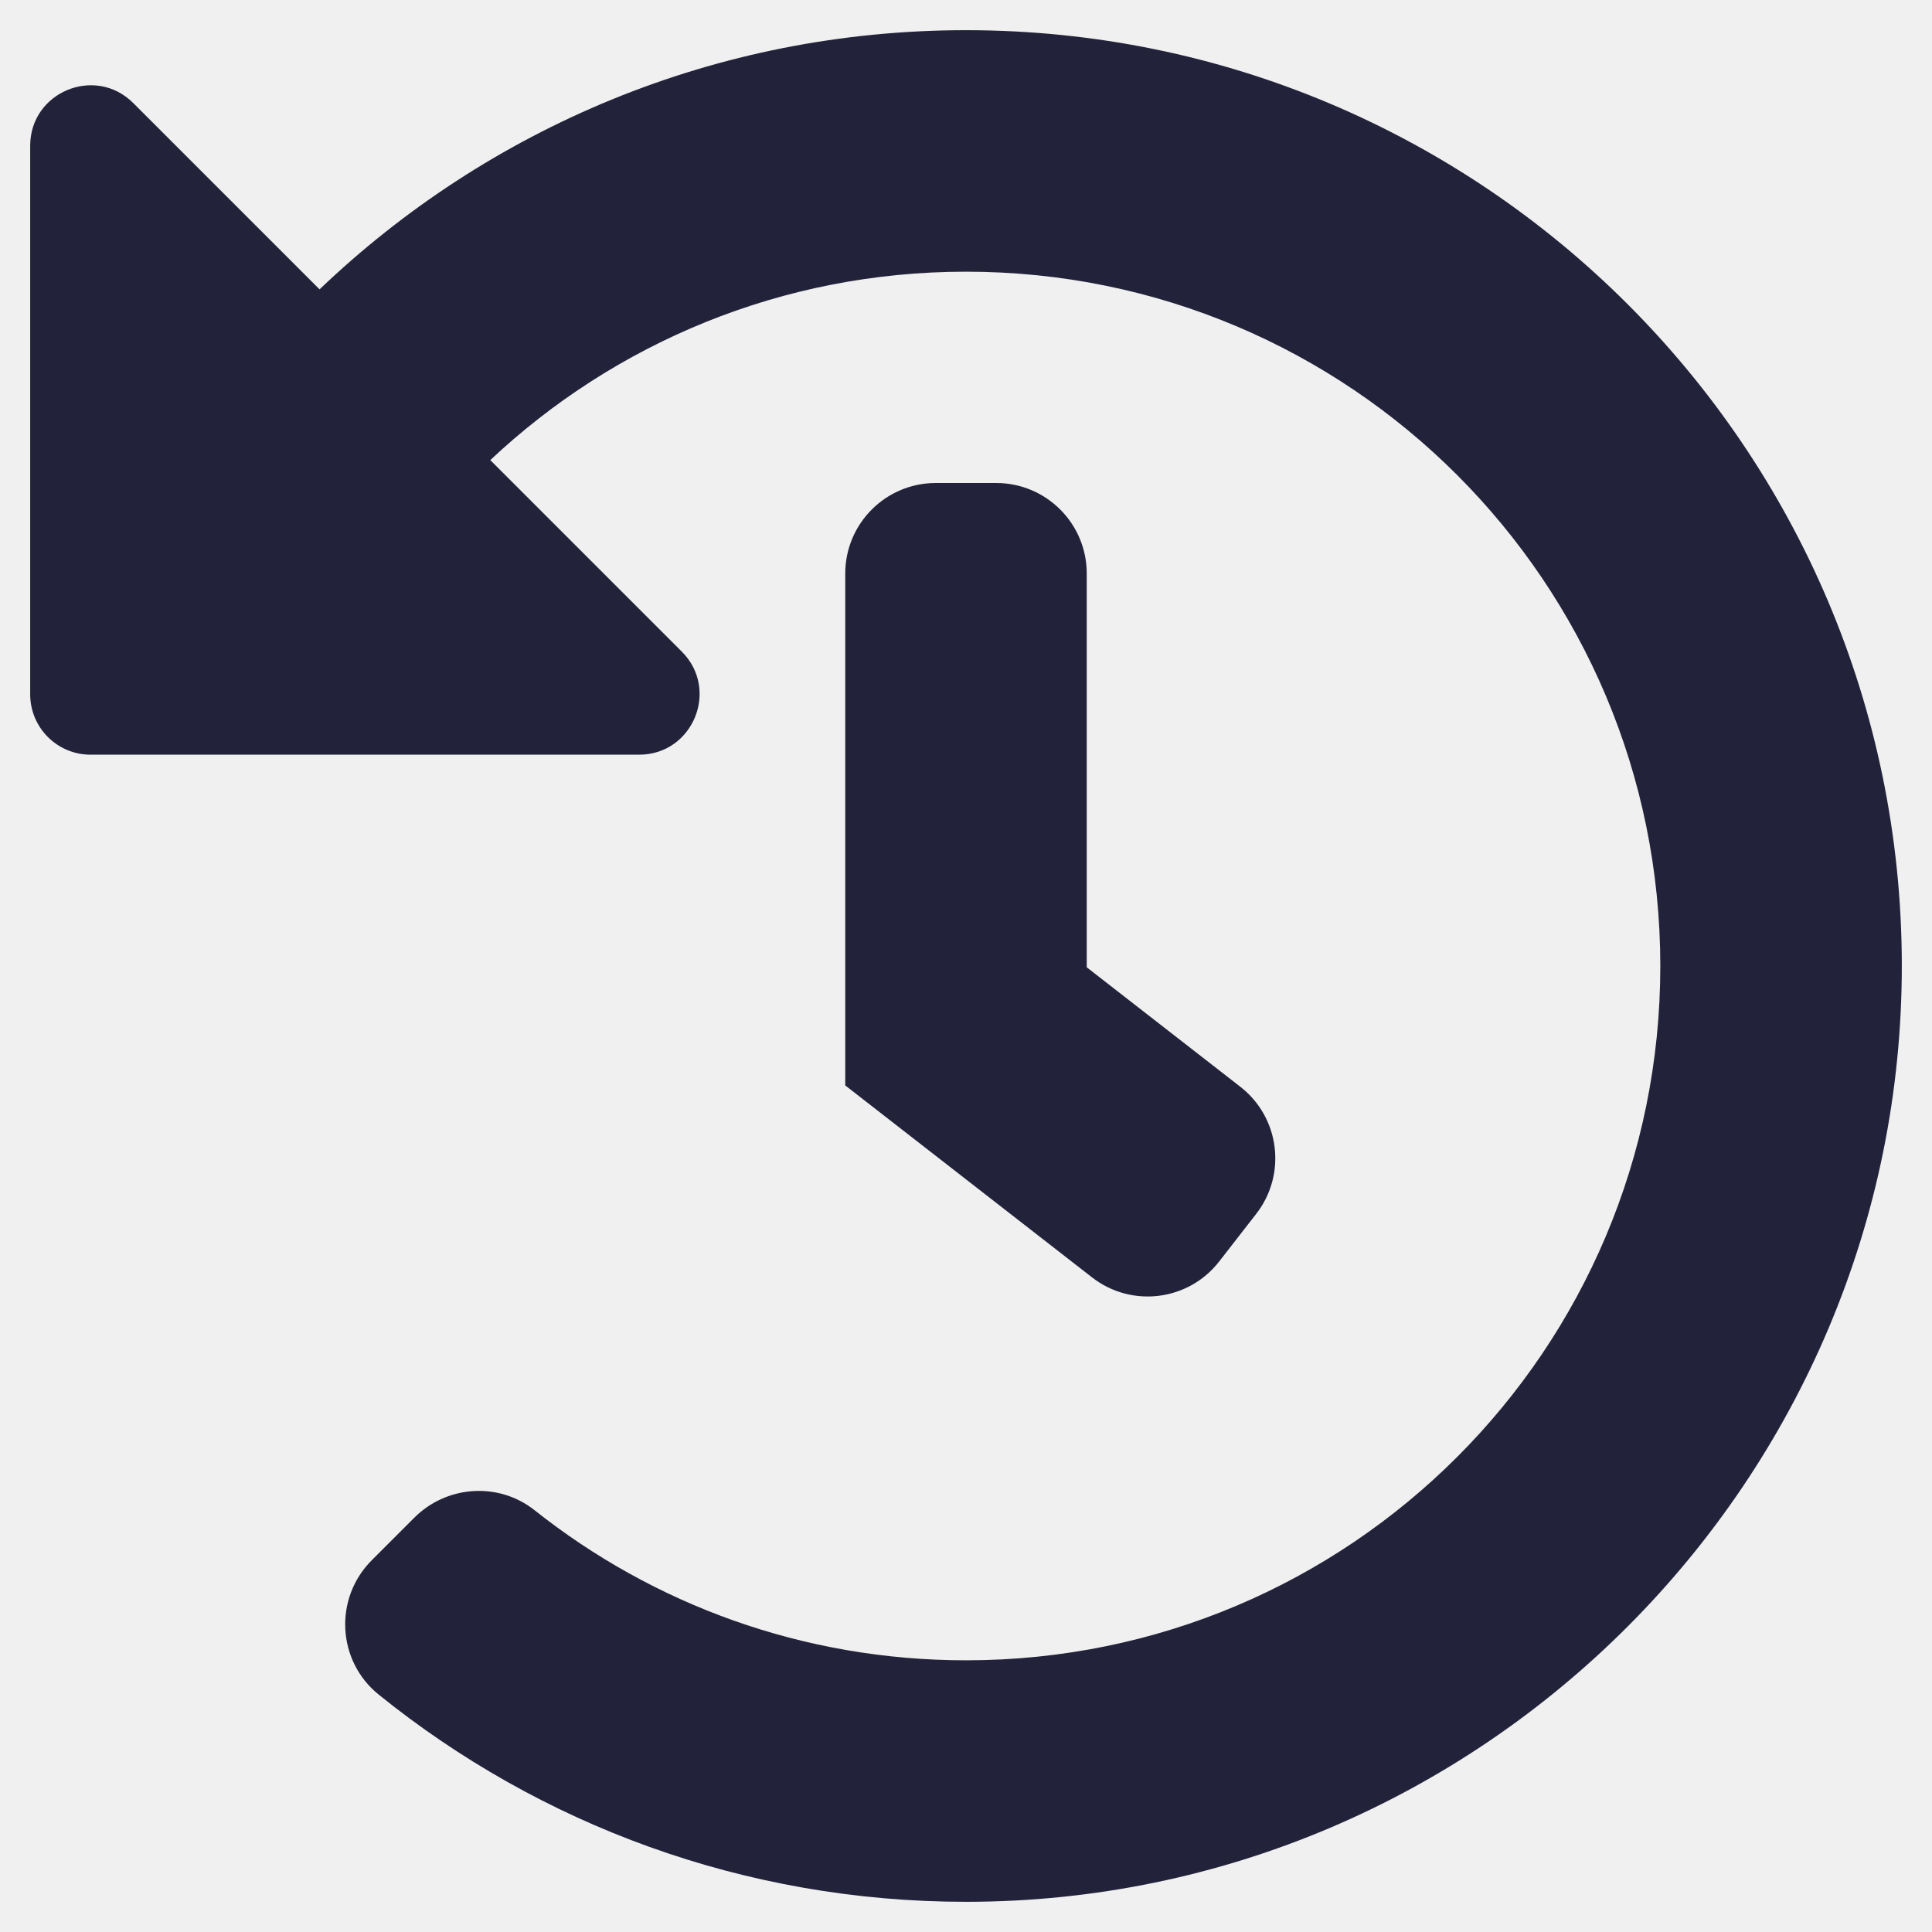
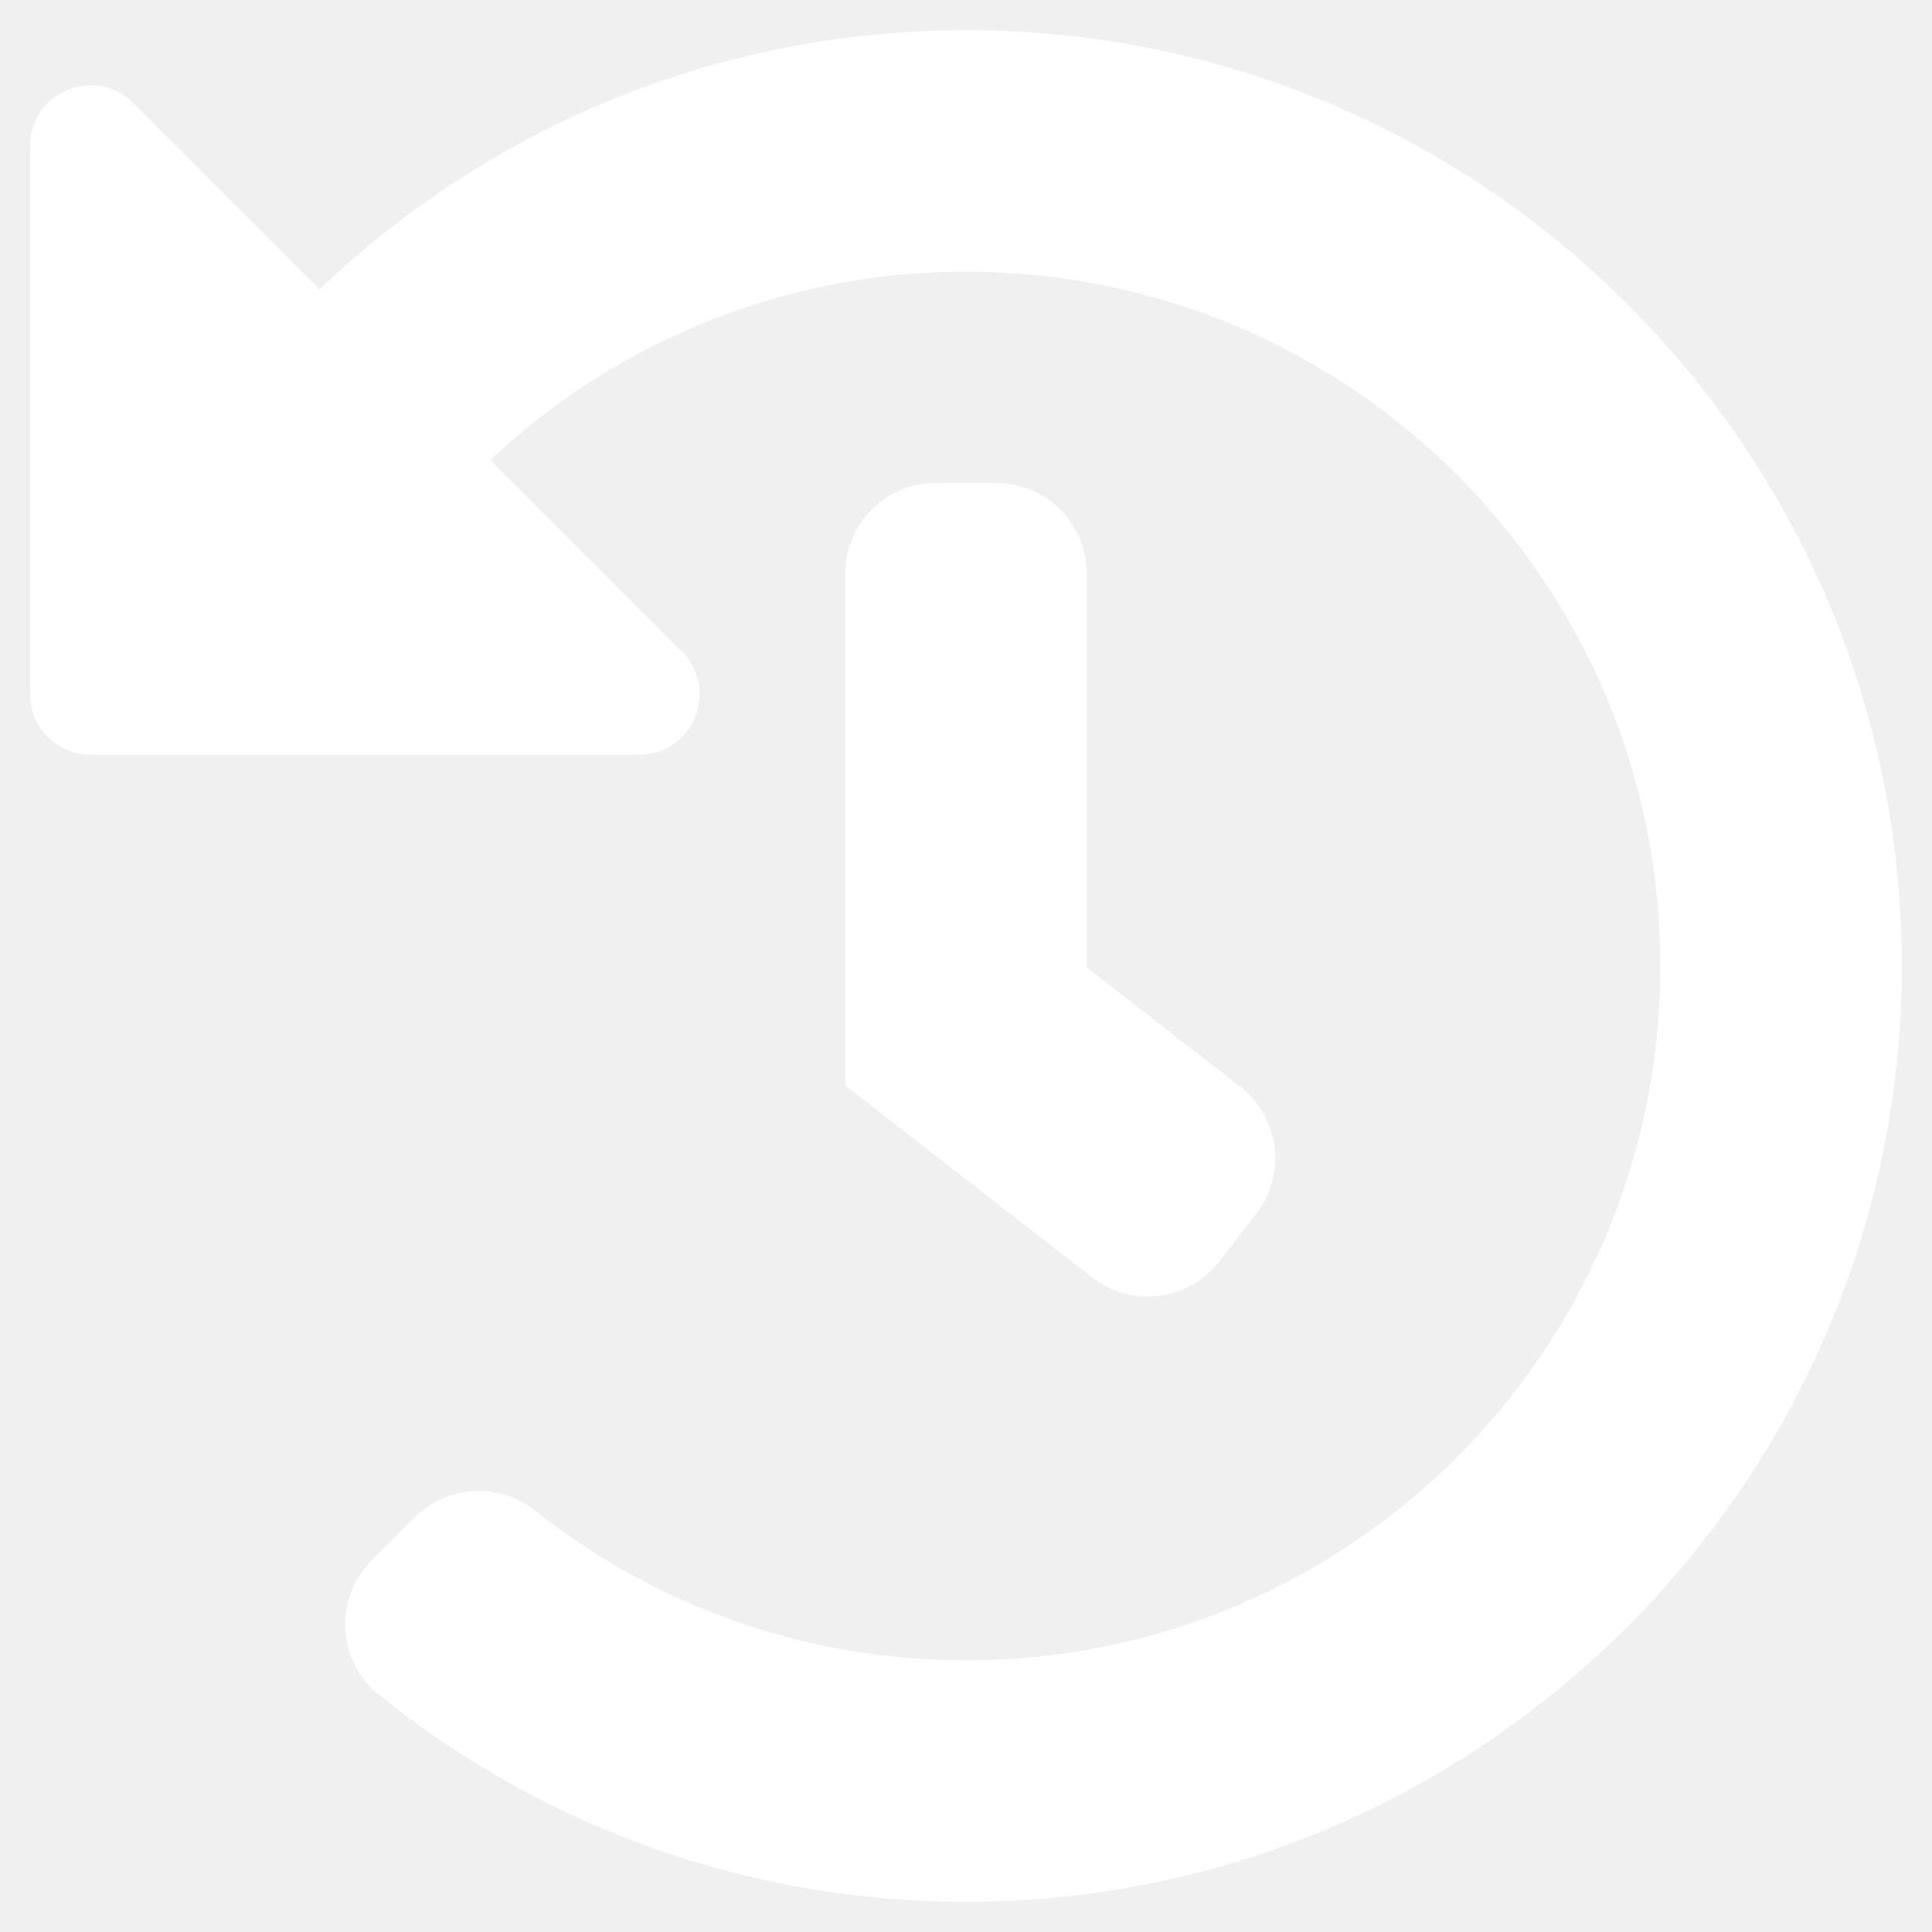
- <svg xmlns="http://www.w3.org/2000/svg" viewBox="0 0 512 512" version="1.1" id="svg4">
+ <svg xmlns="http://www.w3.org/2000/svg" aria-hidden="true" data-prefix="fas" data-icon="history" class="svg-inline--fa fa-history fa-w-16" role="img" viewBox="0 0 512 512" version="1.1" id="svg4">
  <defs id="defs8" />
-   <path d="M504 255.531c.253 136.64-111.18 248.372-247.82 248.468-59.015.042-113.223-20.53-155.822-54.911-11.077-8.94-11.905-25.541-1.839-35.607l11.267-11.267c8.609-8.609 22.353-9.551 31.891-1.984C173.062 425.135 212.781 440 256 440c101.705 0 184-82.311 184-184 0-101.705-82.311-184-184-184-48.814 0-93.149 18.969-126.068 49.932l50.754 50.754c10.08 10.08 2.941 27.314-11.313 27.314H24c-8.837 0-16-7.163-16-16V38.627c0-14.254 17.234-21.393 27.314-11.314l49.372 49.372C129.209 34.136 189.552 8 256 8c136.81 0 247.747 110.78 248 247.531zm-180.912 78.784l9.823-12.63c8.138-10.463 6.253-25.542-4.21-33.679L288 256.349V152c0-13.255-10.745-24-24-24h-16c-13.255 0-24 10.745-24 24v135.651l65.409 50.874c10.463 8.137 25.541 6.253 33.679-4.21z" id="path2" style="fill:#22223B" />
+   <path fill="currentColor" d="M504 255.531c.253 136.64-111.18 248.372-247.82 248.468-59.015.042-113.223-20.53-155.822-54.911-11.077-8.94-11.905-25.541-1.839-35.607l11.267-11.267c8.609-8.609 22.353-9.551 31.891-1.984C173.062 425.135 212.781 440 256 440c101.705 0 184-82.311 184-184 0-101.705-82.311-184-184-184-48.814 0-93.149 18.969-126.068 49.932l50.754 50.754c10.08 10.08 2.941 27.314-11.313 27.314H24c-8.837 0-16-7.163-16-16V38.627c0-14.254 17.234-21.393 27.314-11.314l49.372 49.372C129.209 34.136 189.552 8 256 8c136.81 0 247.747 110.78 248 247.531zm-180.912 78.784l9.823-12.63c8.138-10.463 6.253-25.542-4.21-33.679L288 256.349V152c0-13.255-10.745-24-24-24h-16c-13.255 0-24 10.745-24 24v135.651l65.409 50.874c10.463 8.137 25.541 6.253 33.679-4.21z" id="path2" style="fill:#ffffff" />
</svg>
